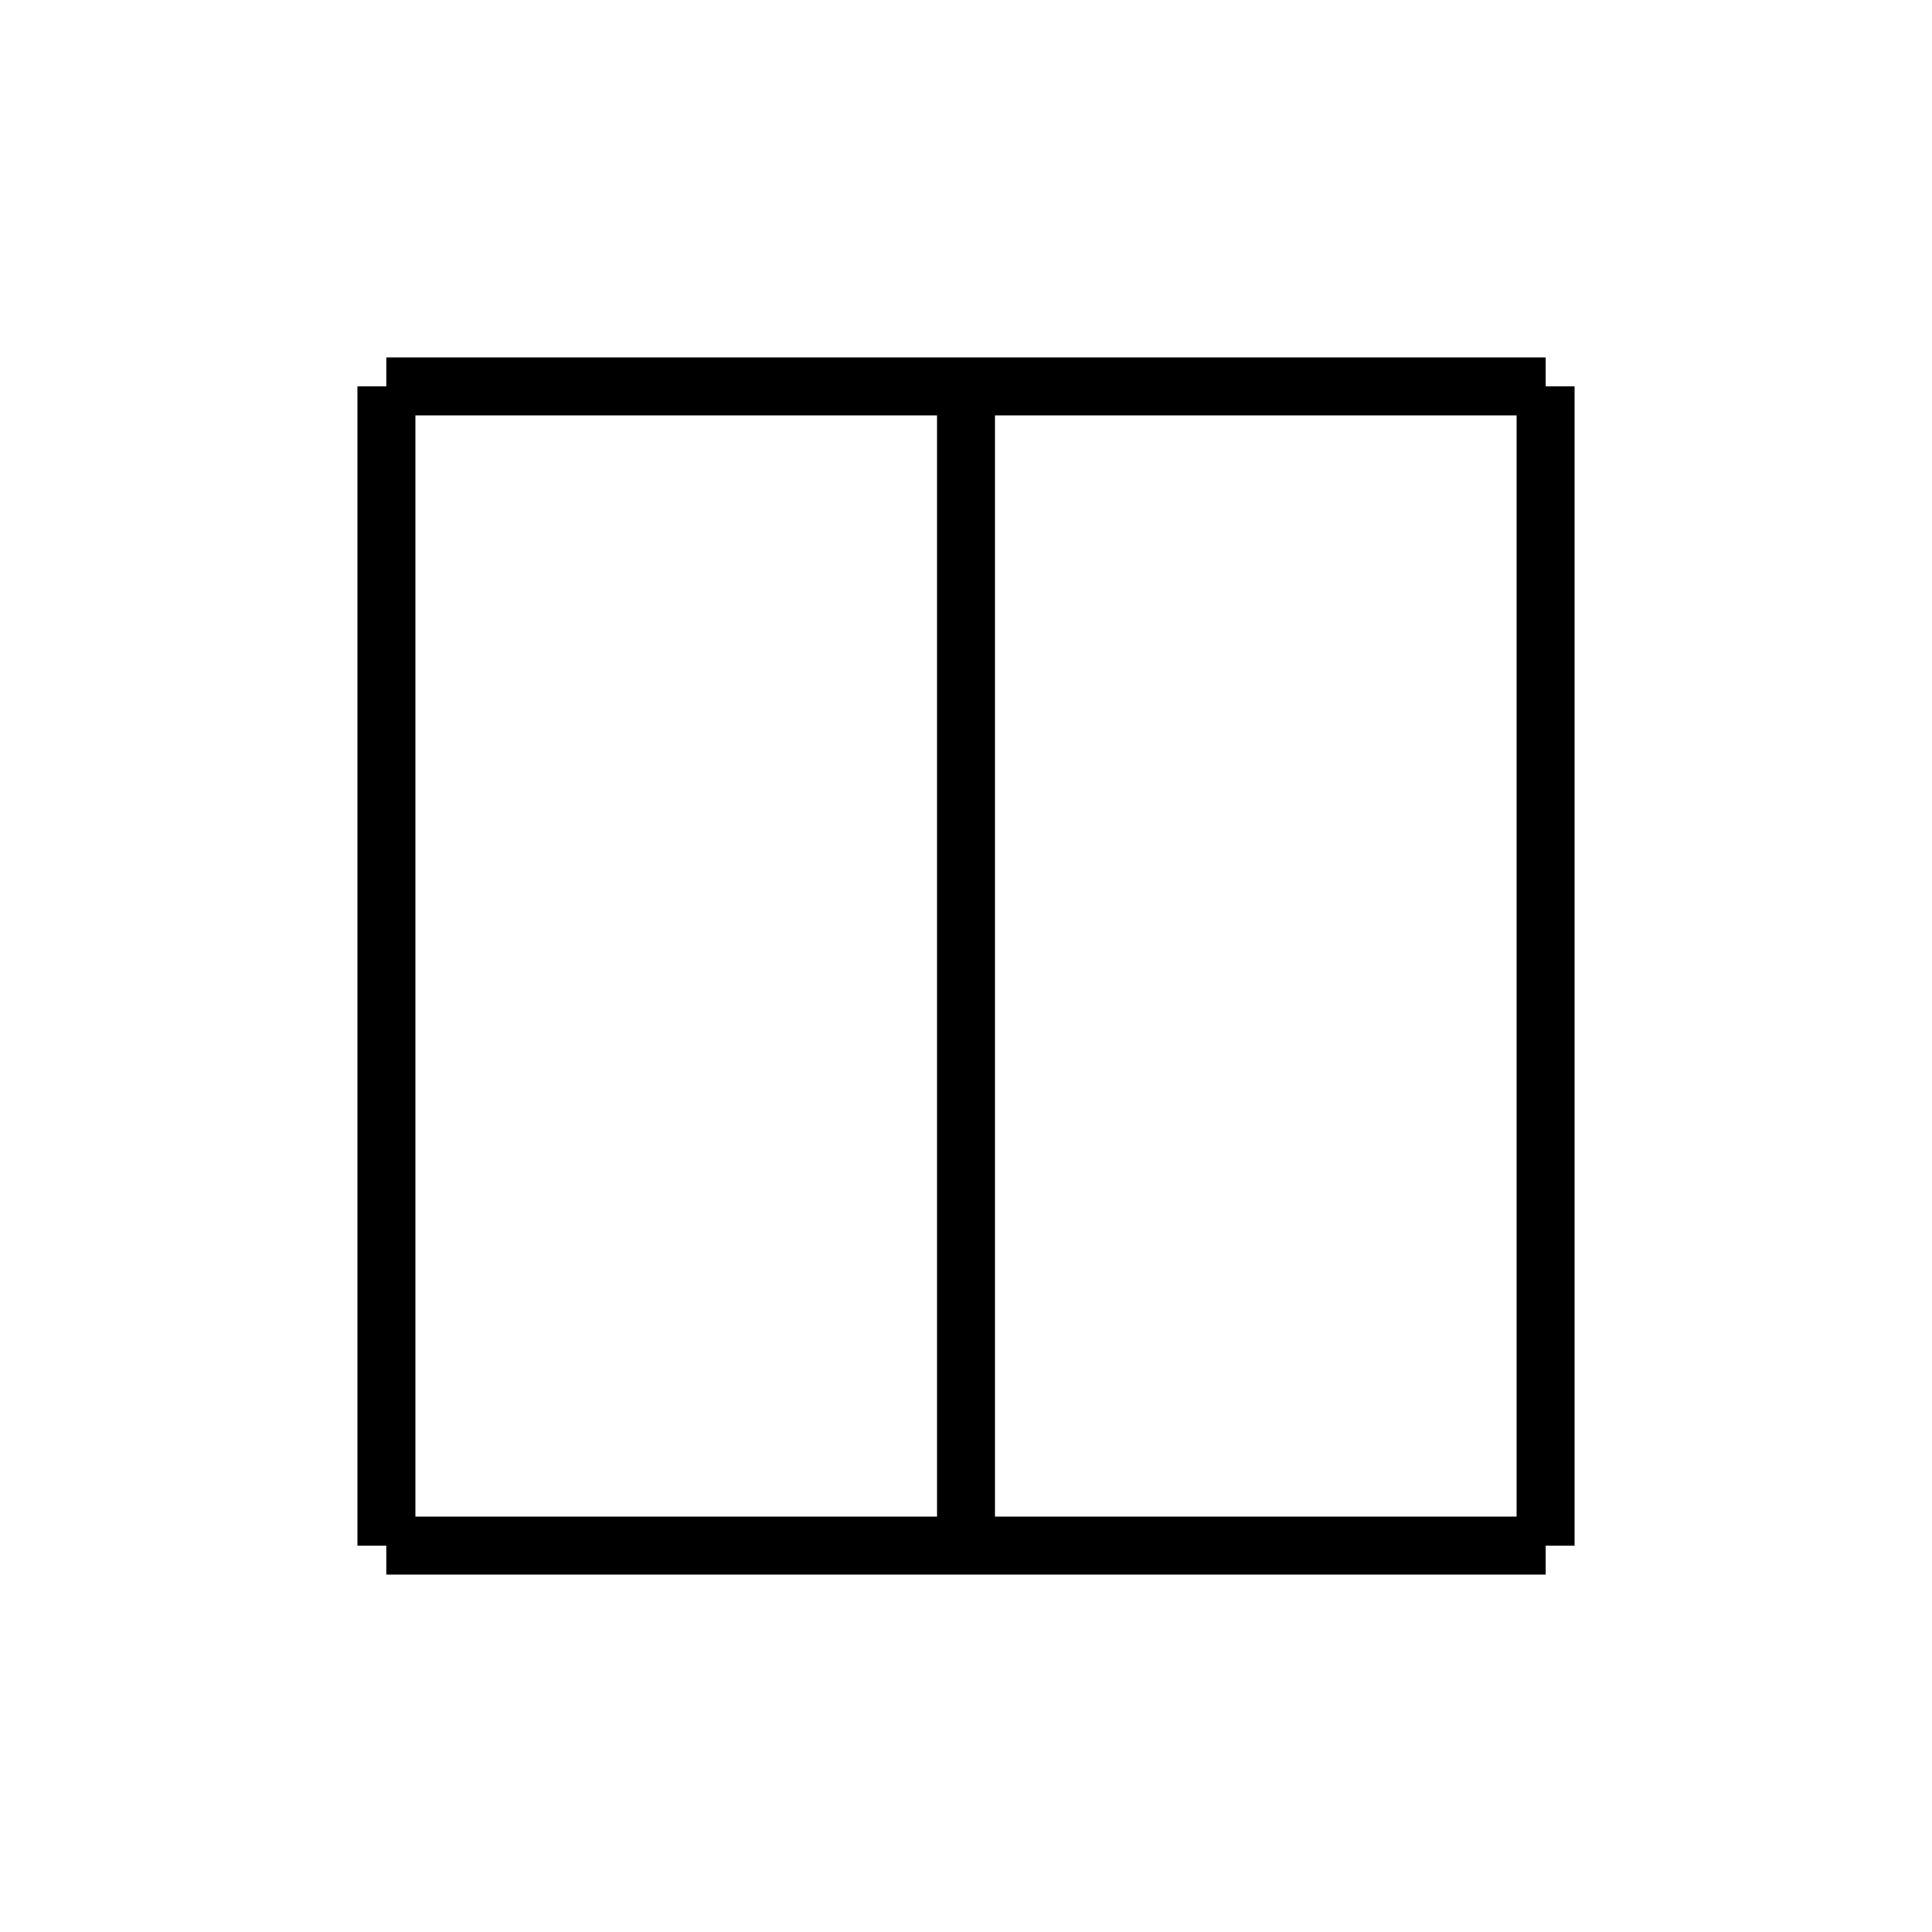
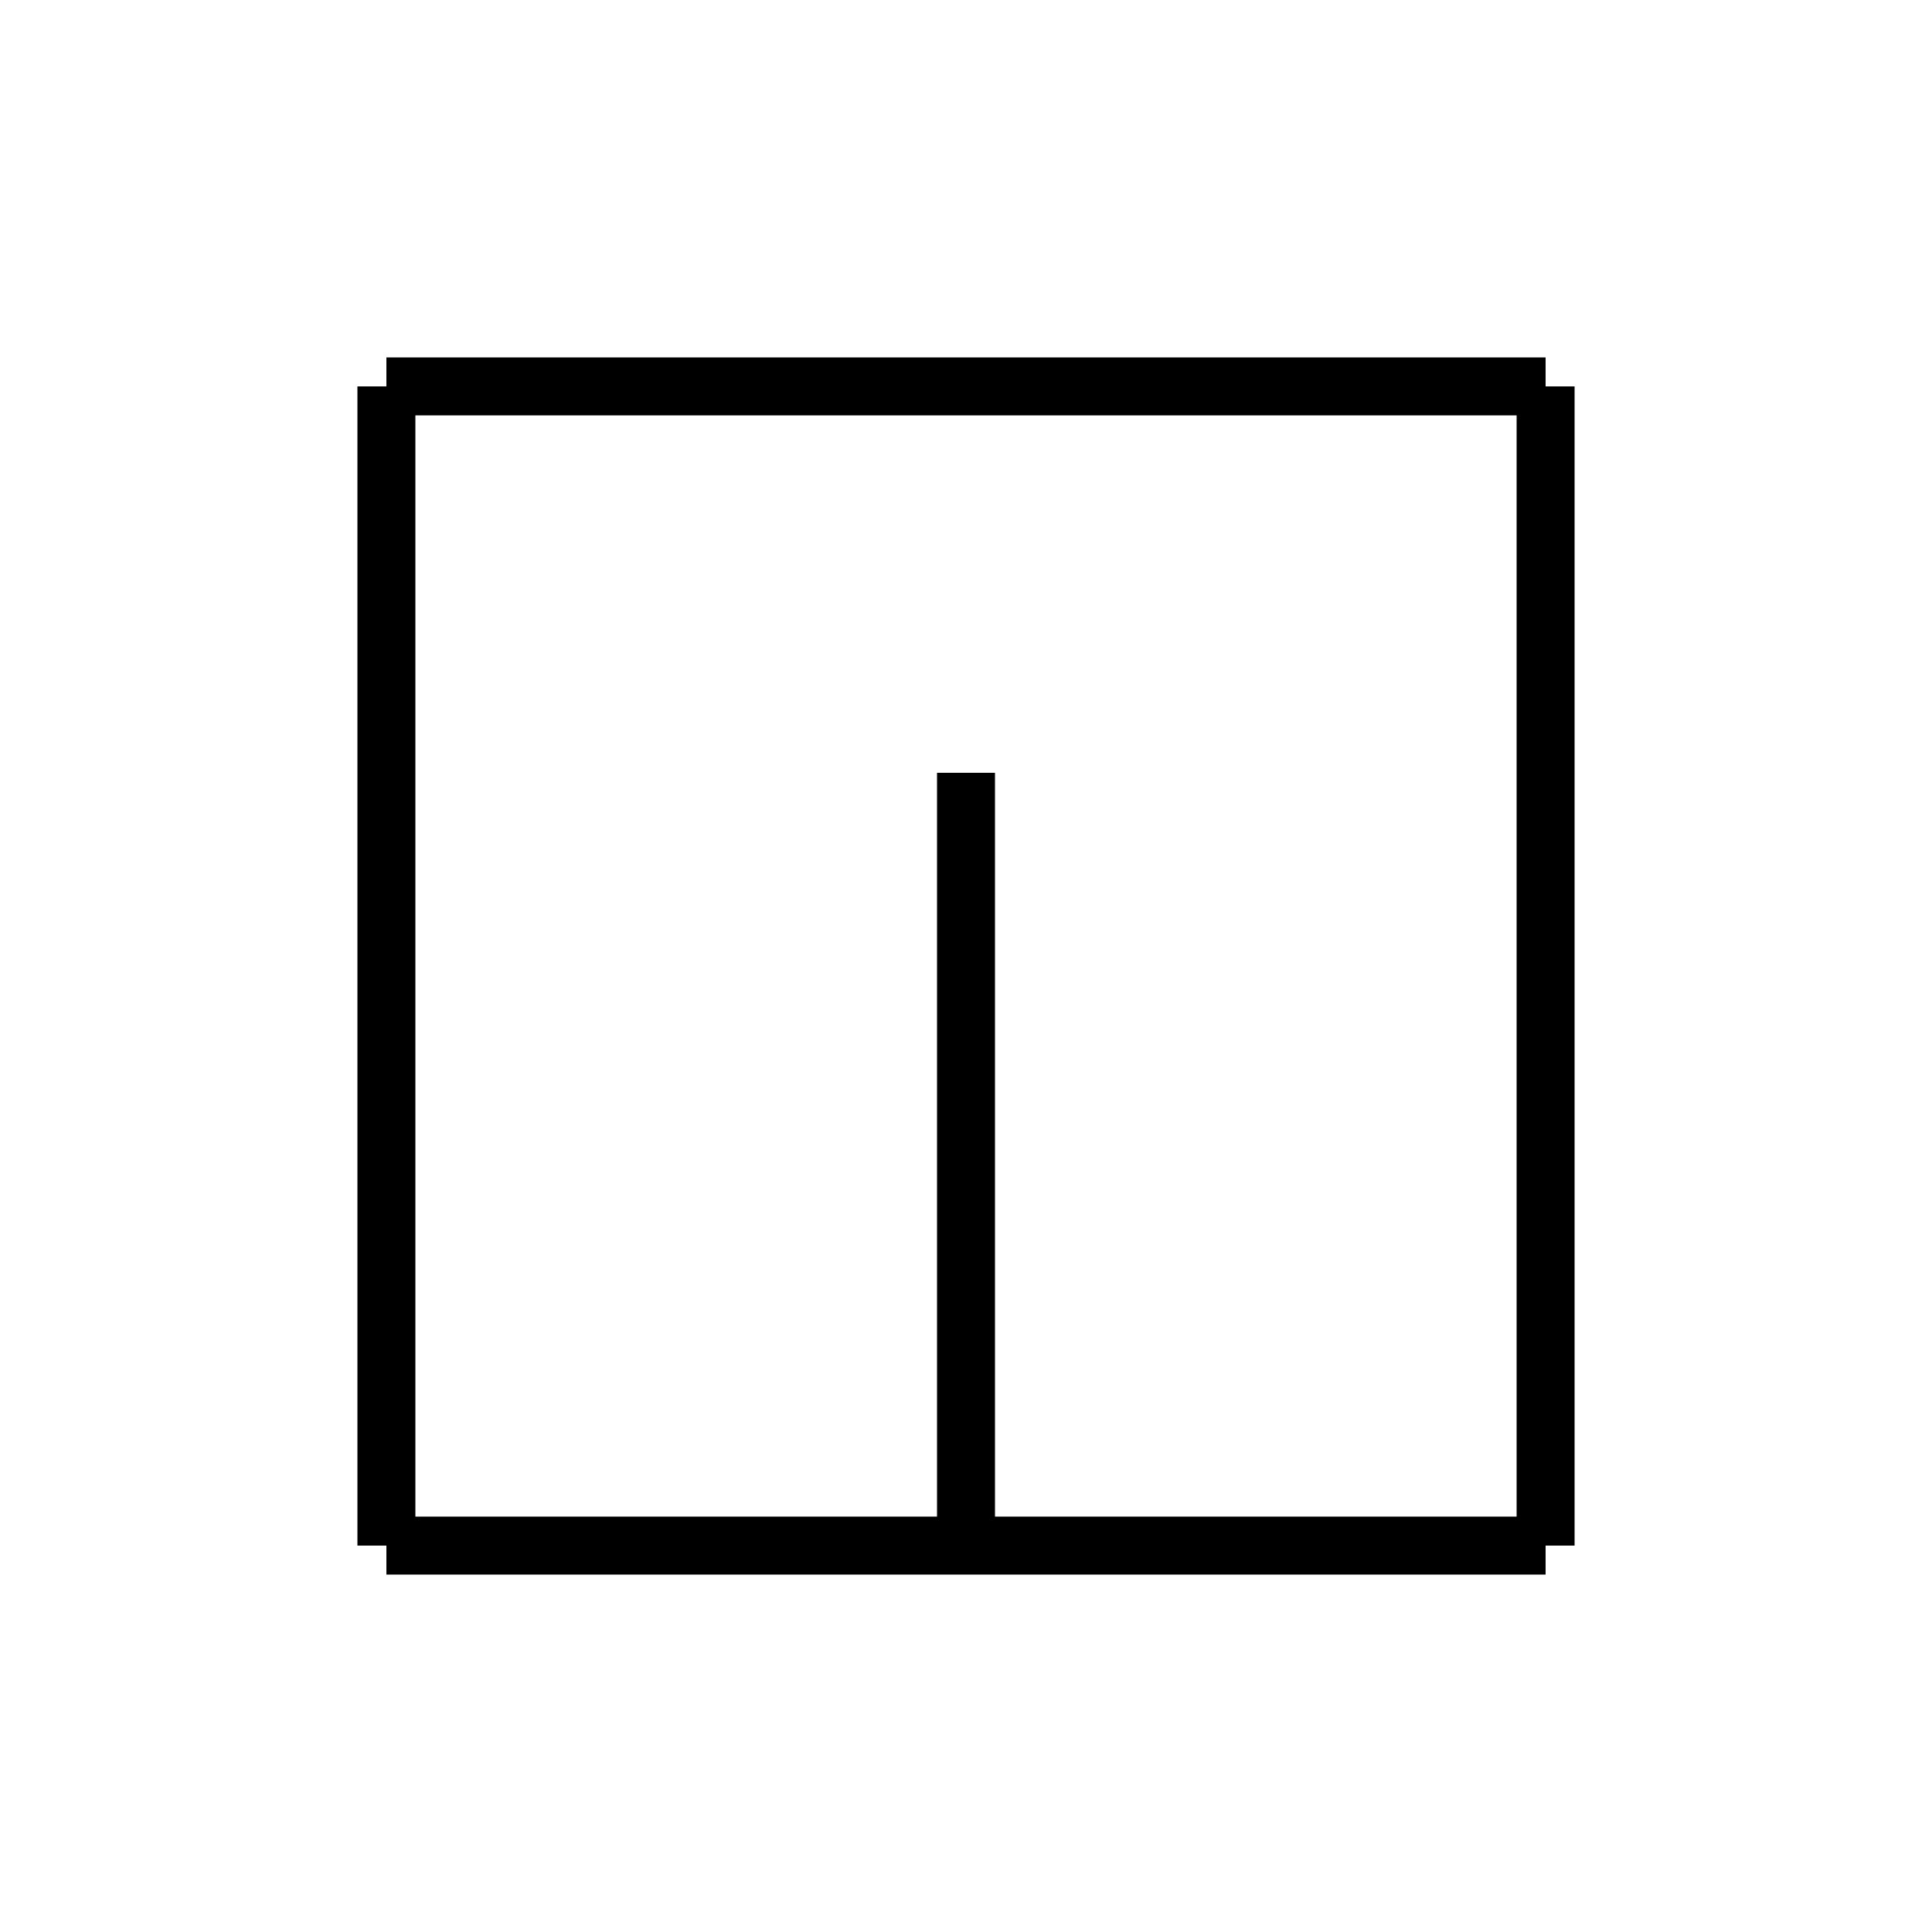
<svg xmlns="http://www.w3.org/2000/svg" viewBox="0 0 100 100" width="100" height="100">
  <g stroke="black" stroke-width="3">
    <line x1="20" y1="20" x2="80" y2="20" />
    <line x1="20" y1="20" x2="20" y2="80" />
    <line x1="80" y1="20" x2="80" y2="80" />
    <line x1="20" y1="80" x2="80" y2="80" />
-     <line x1="50" y1="20" x2="50" y2="80" />
+     <line x1="50" y1="40" x2="50" y2="80" />
  </g>
</svg>
